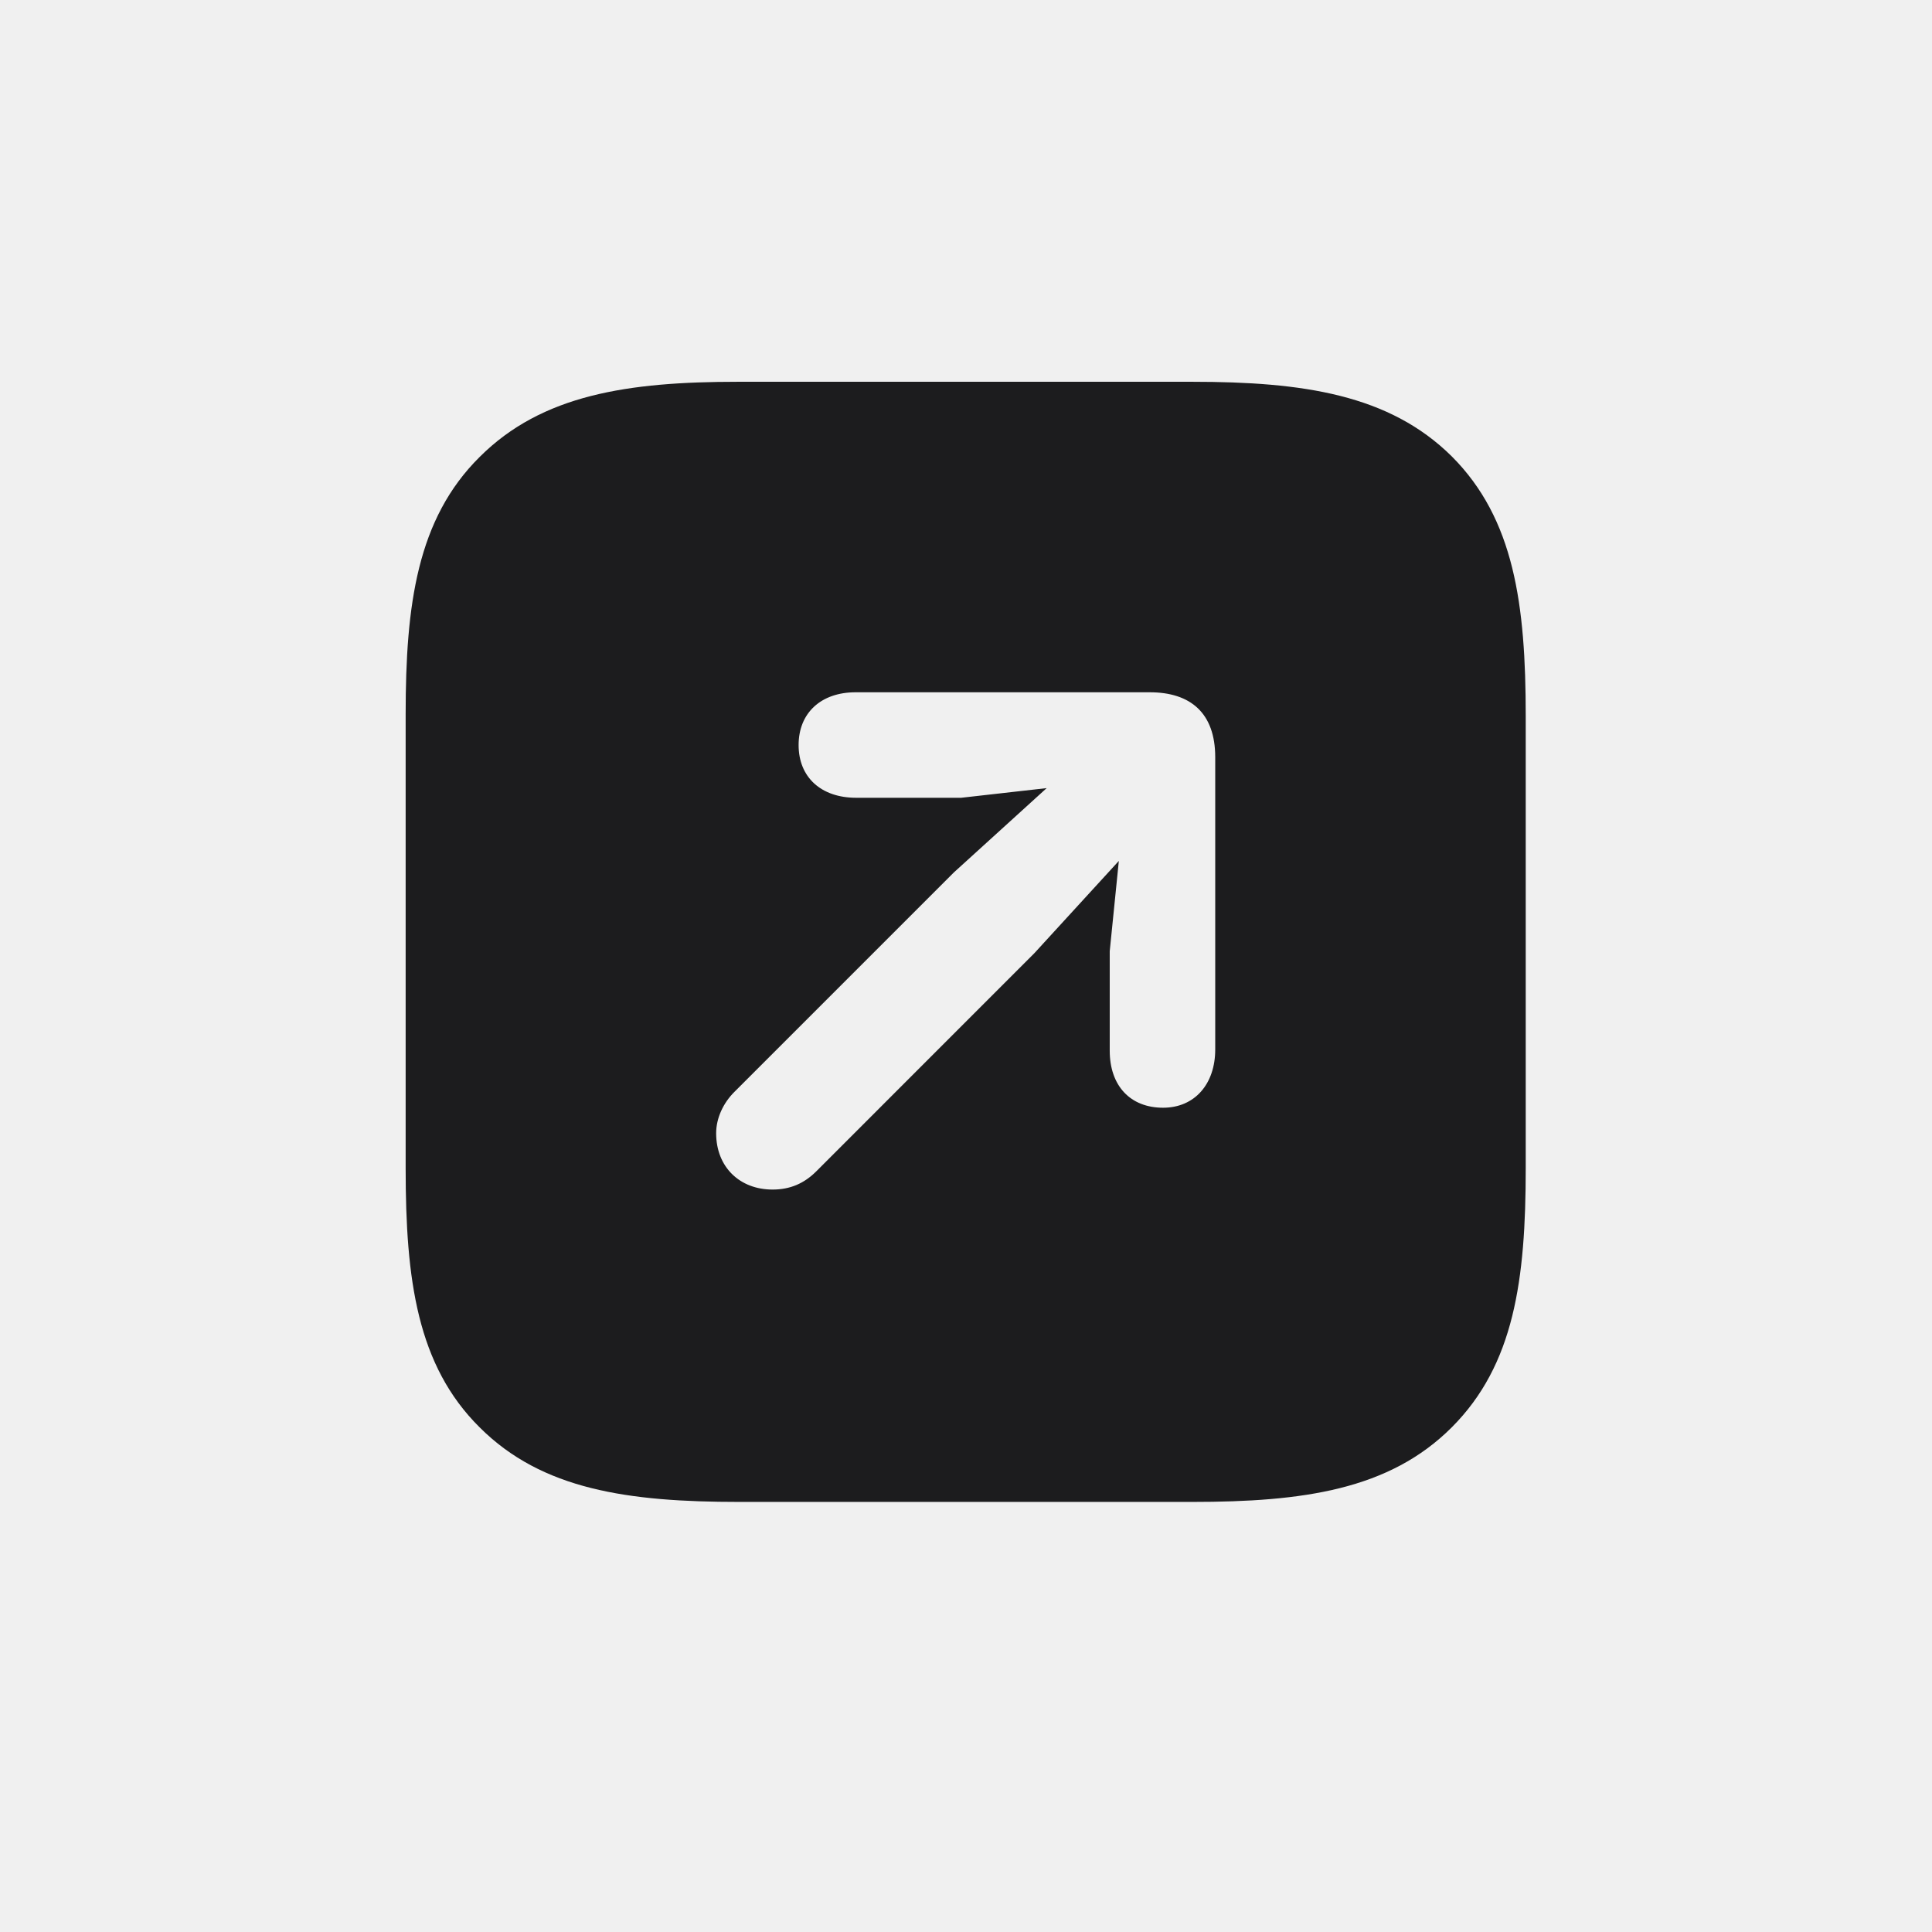
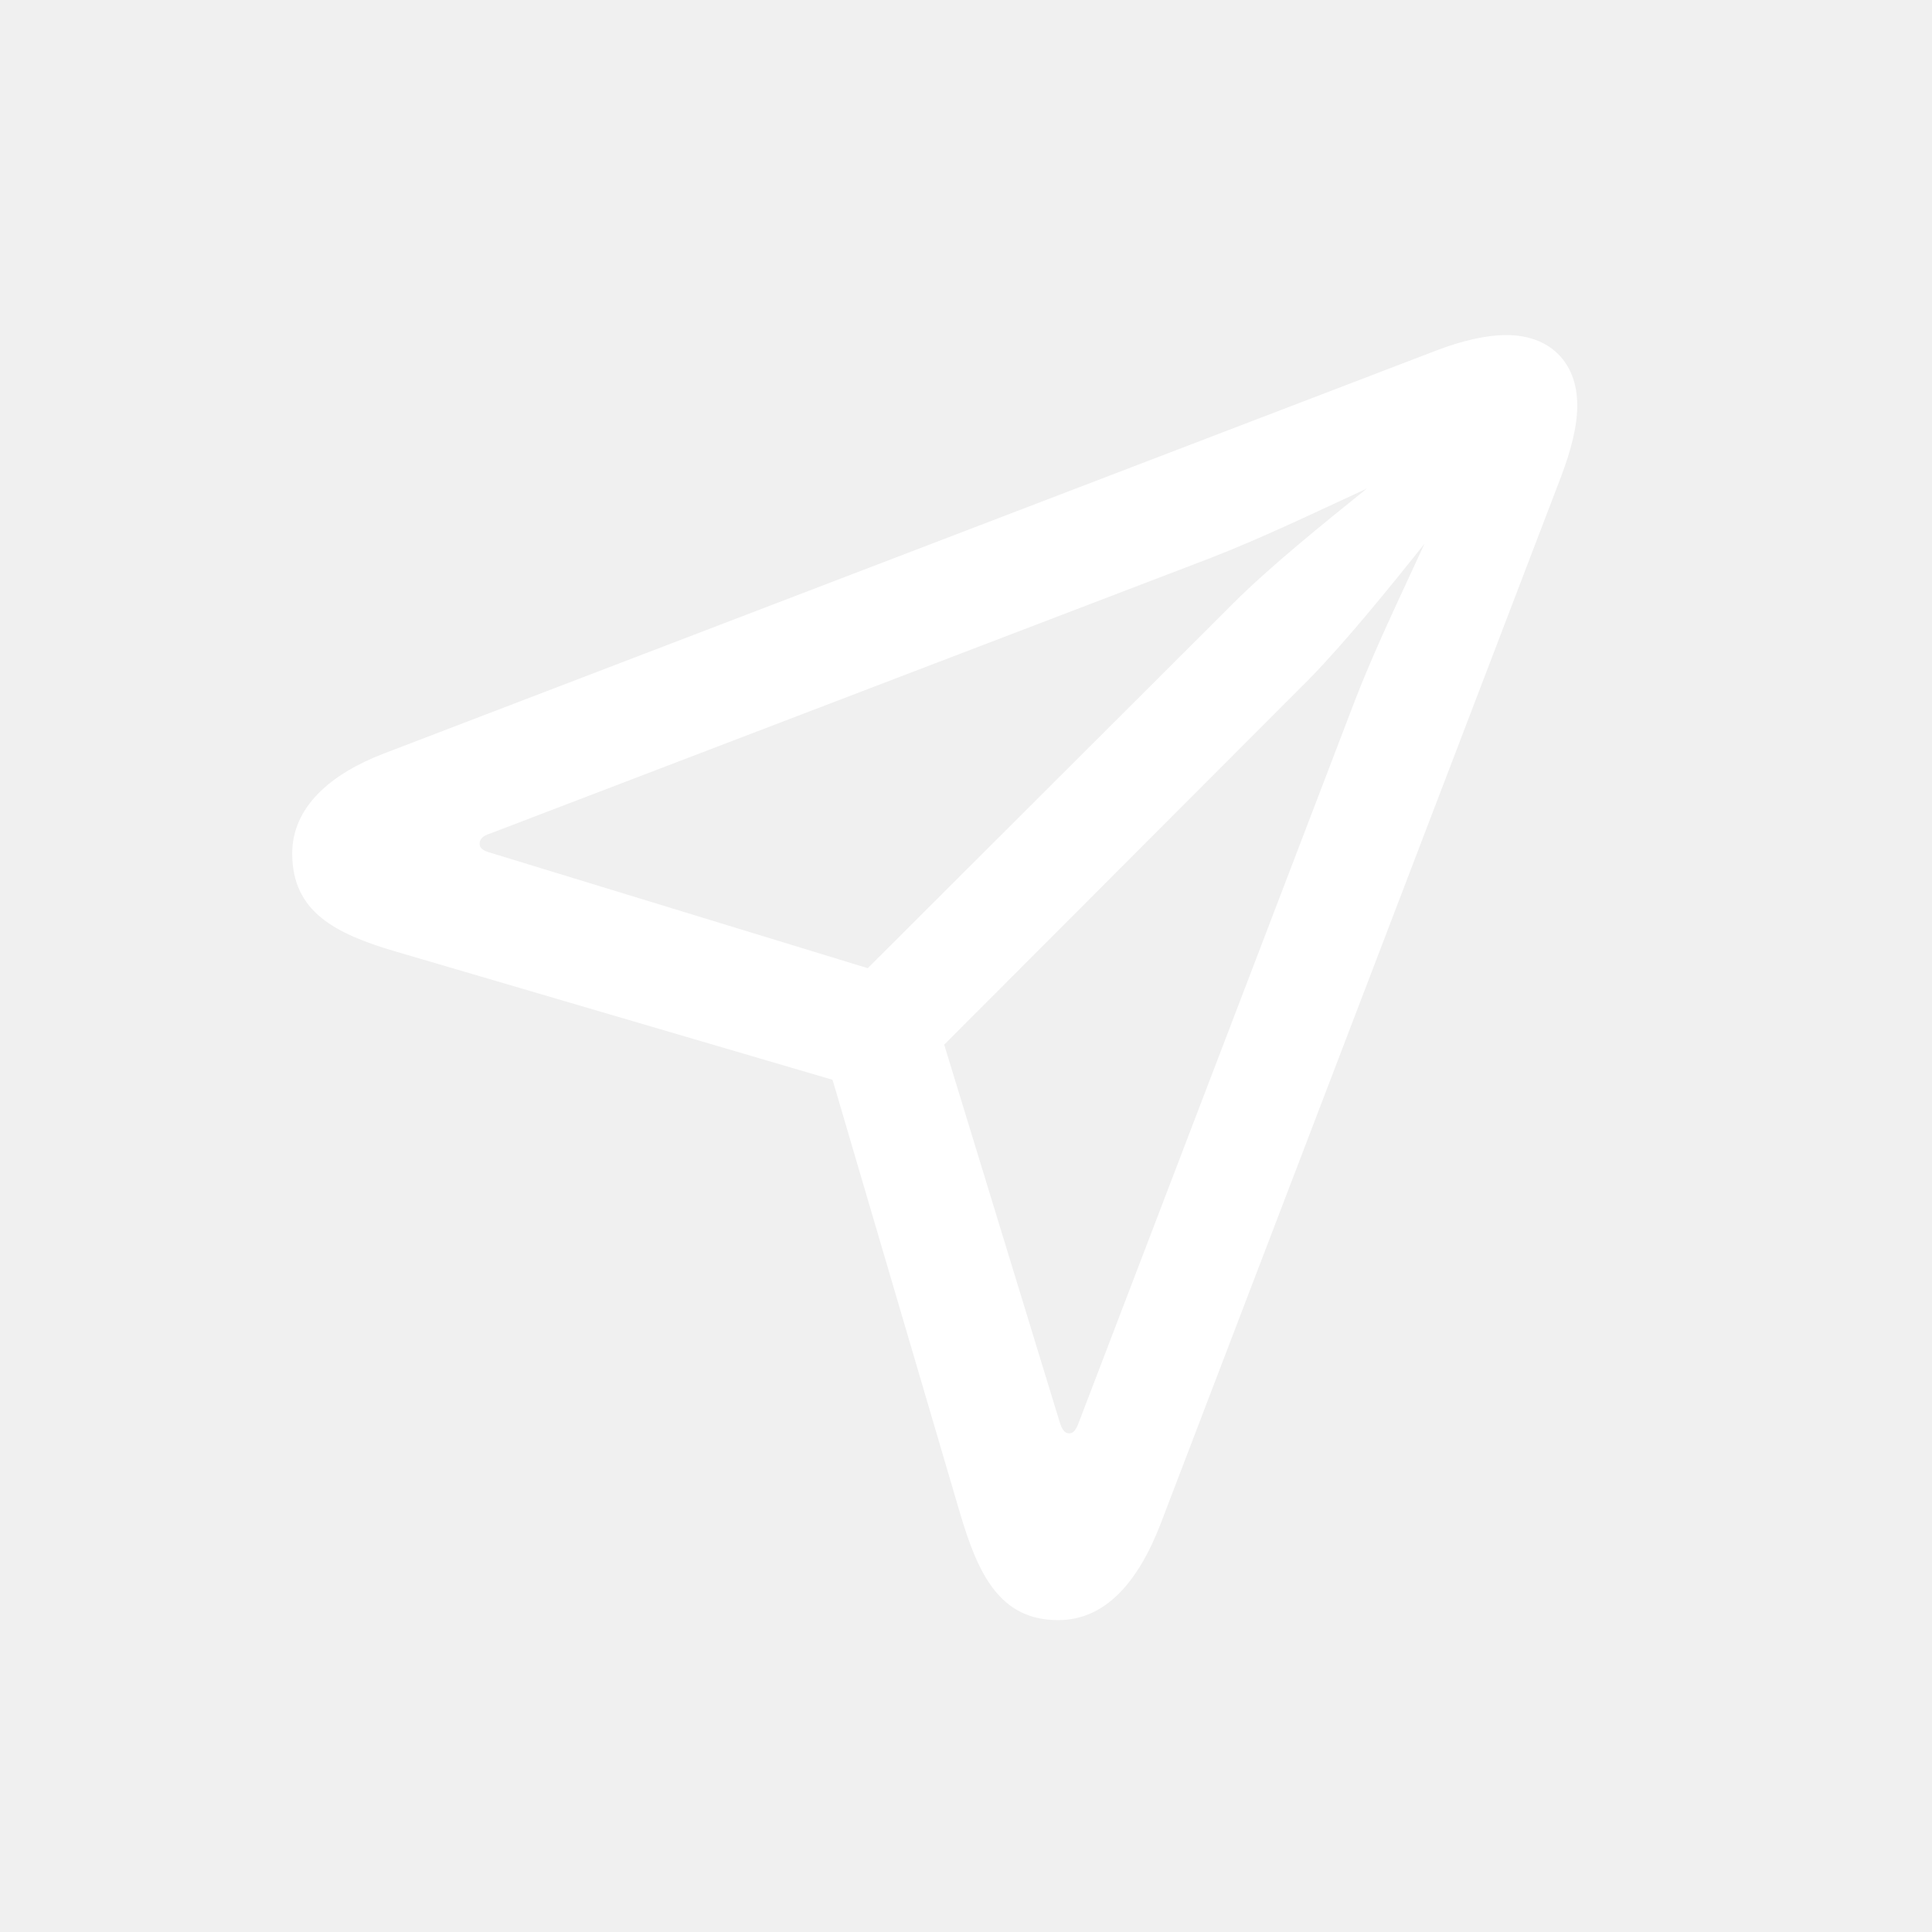
<svg xmlns="http://www.w3.org/2000/svg" width="28" height="28" viewBox="0 0 28 28" fill="none">
-   <path d="M21.04 6.614C20.135 5.718 18.887 5.533 17.278 5.533H10.695C9.104 5.533 7.856 5.718 6.951 6.623C6.046 7.52 5.879 8.759 5.879 10.35V16.933C5.879 18.55 6.046 19.789 6.951 20.686C7.856 21.591 9.104 21.767 10.713 21.767H17.278C18.887 21.767 20.135 21.591 21.04 20.686C21.945 19.78 22.112 18.55 22.112 16.933V10.376C22.112 8.759 21.945 7.52 21.04 6.614ZM16.856 16.054C16.382 16.054 16.083 15.737 16.083 15.227V13.786L16.215 12.477L14.993 13.812L11.829 16.977C11.653 17.152 11.451 17.24 11.196 17.24C10.722 17.24 10.379 16.915 10.379 16.423C10.379 16.203 10.484 15.983 10.643 15.825L13.824 12.644L15.169 11.422L13.93 11.562H12.409C11.899 11.562 11.574 11.264 11.574 10.798C11.574 10.332 11.899 10.033 12.4 10.033H16.663C17.252 10.033 17.612 10.332 17.612 10.974V15.21C17.612 15.711 17.314 16.054 16.856 16.054Z" fill="#1C1C1E" />
+   <path d="M15.336 23.48C16.021 23.48 16.496 22.927 16.821 22.083L22.622 6.913C22.771 6.518 22.859 6.175 22.859 5.876C22.859 5.252 22.464 4.856 21.831 4.856C21.541 4.856 21.189 4.936 20.803 5.085L5.562 10.921C4.807 11.211 4.235 11.685 4.235 12.371C4.235 13.215 4.859 13.531 5.721 13.786L12.066 15.649L13.912 21.925C14.176 22.821 14.492 23.48 15.336 23.48ZM12.576 14.032L7.118 12.362C6.986 12.327 6.951 12.283 6.951 12.23C6.951 12.169 6.986 12.116 7.101 12.081L17.533 8.091C18.28 7.801 19.01 7.449 19.81 7.08C19.177 7.59 18.403 8.214 17.876 8.741L12.576 14.032ZM15.494 20.773C15.433 20.773 15.389 20.721 15.354 20.598L13.684 15.14L18.975 9.84C19.484 9.321 20.135 8.521 20.645 7.88C20.275 8.688 19.915 9.427 19.625 10.183L15.635 20.615C15.591 20.73 15.556 20.773 15.494 20.773Z" fill="white" />
</svg>
